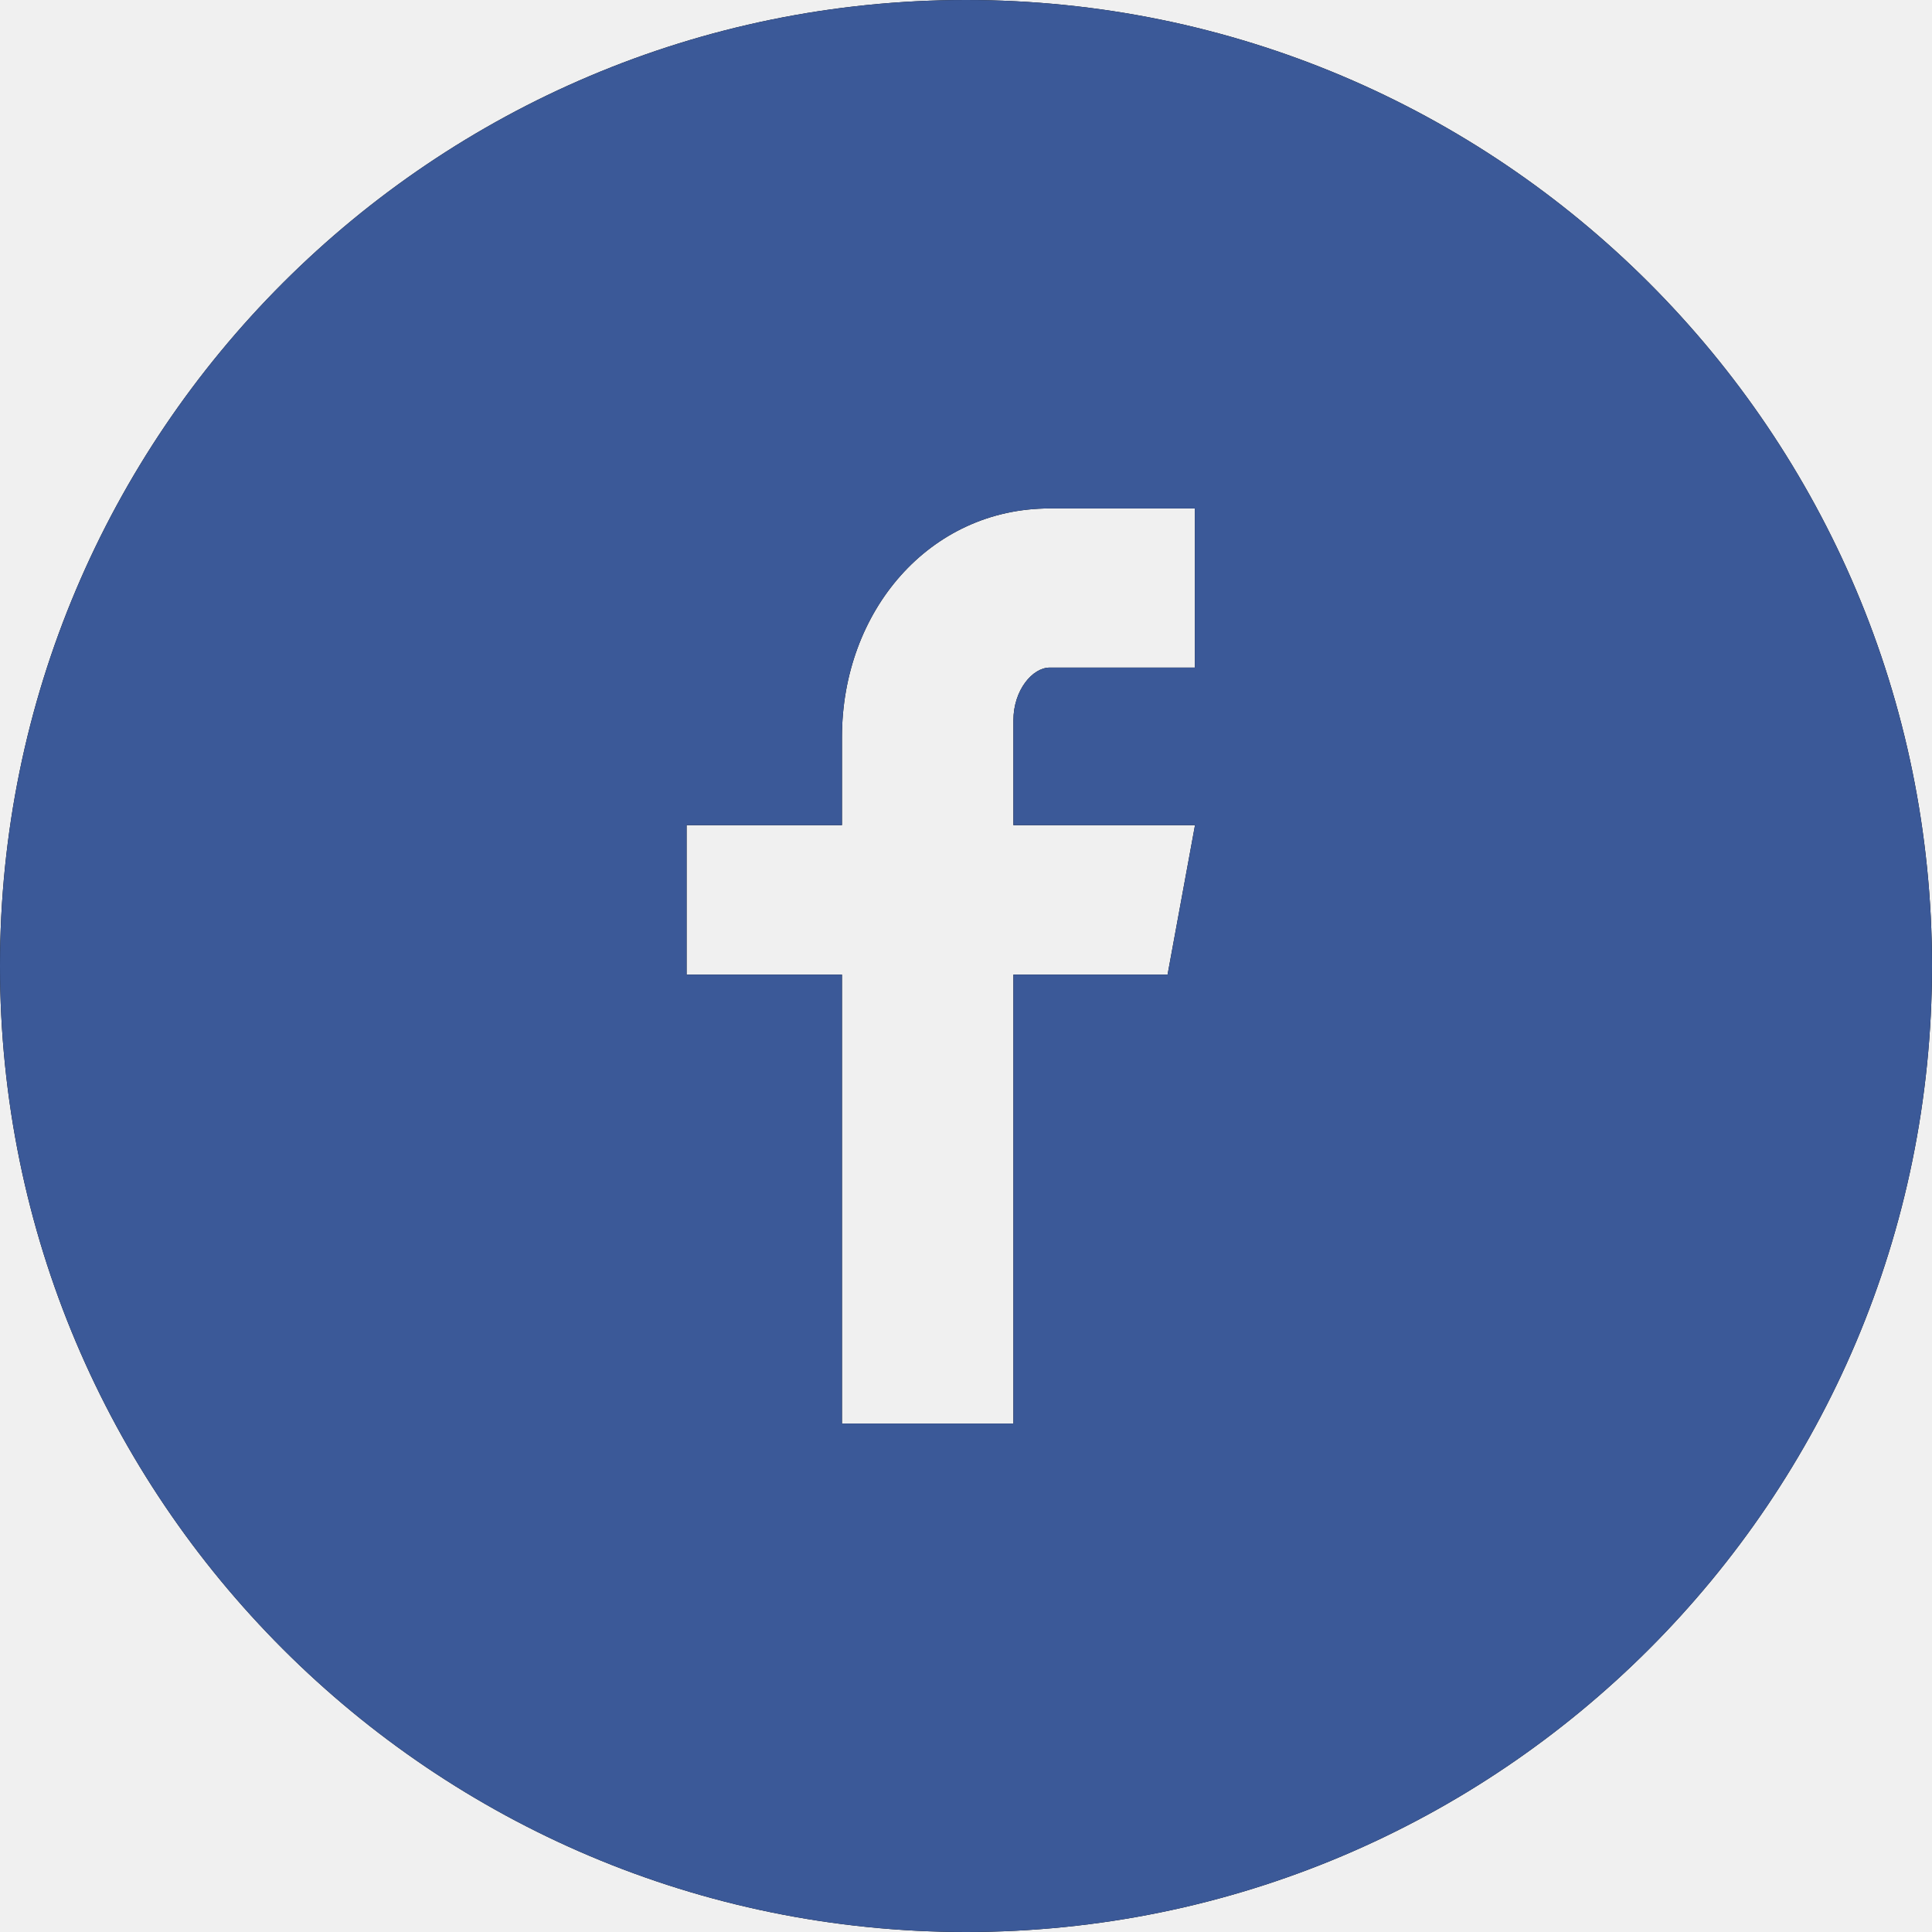
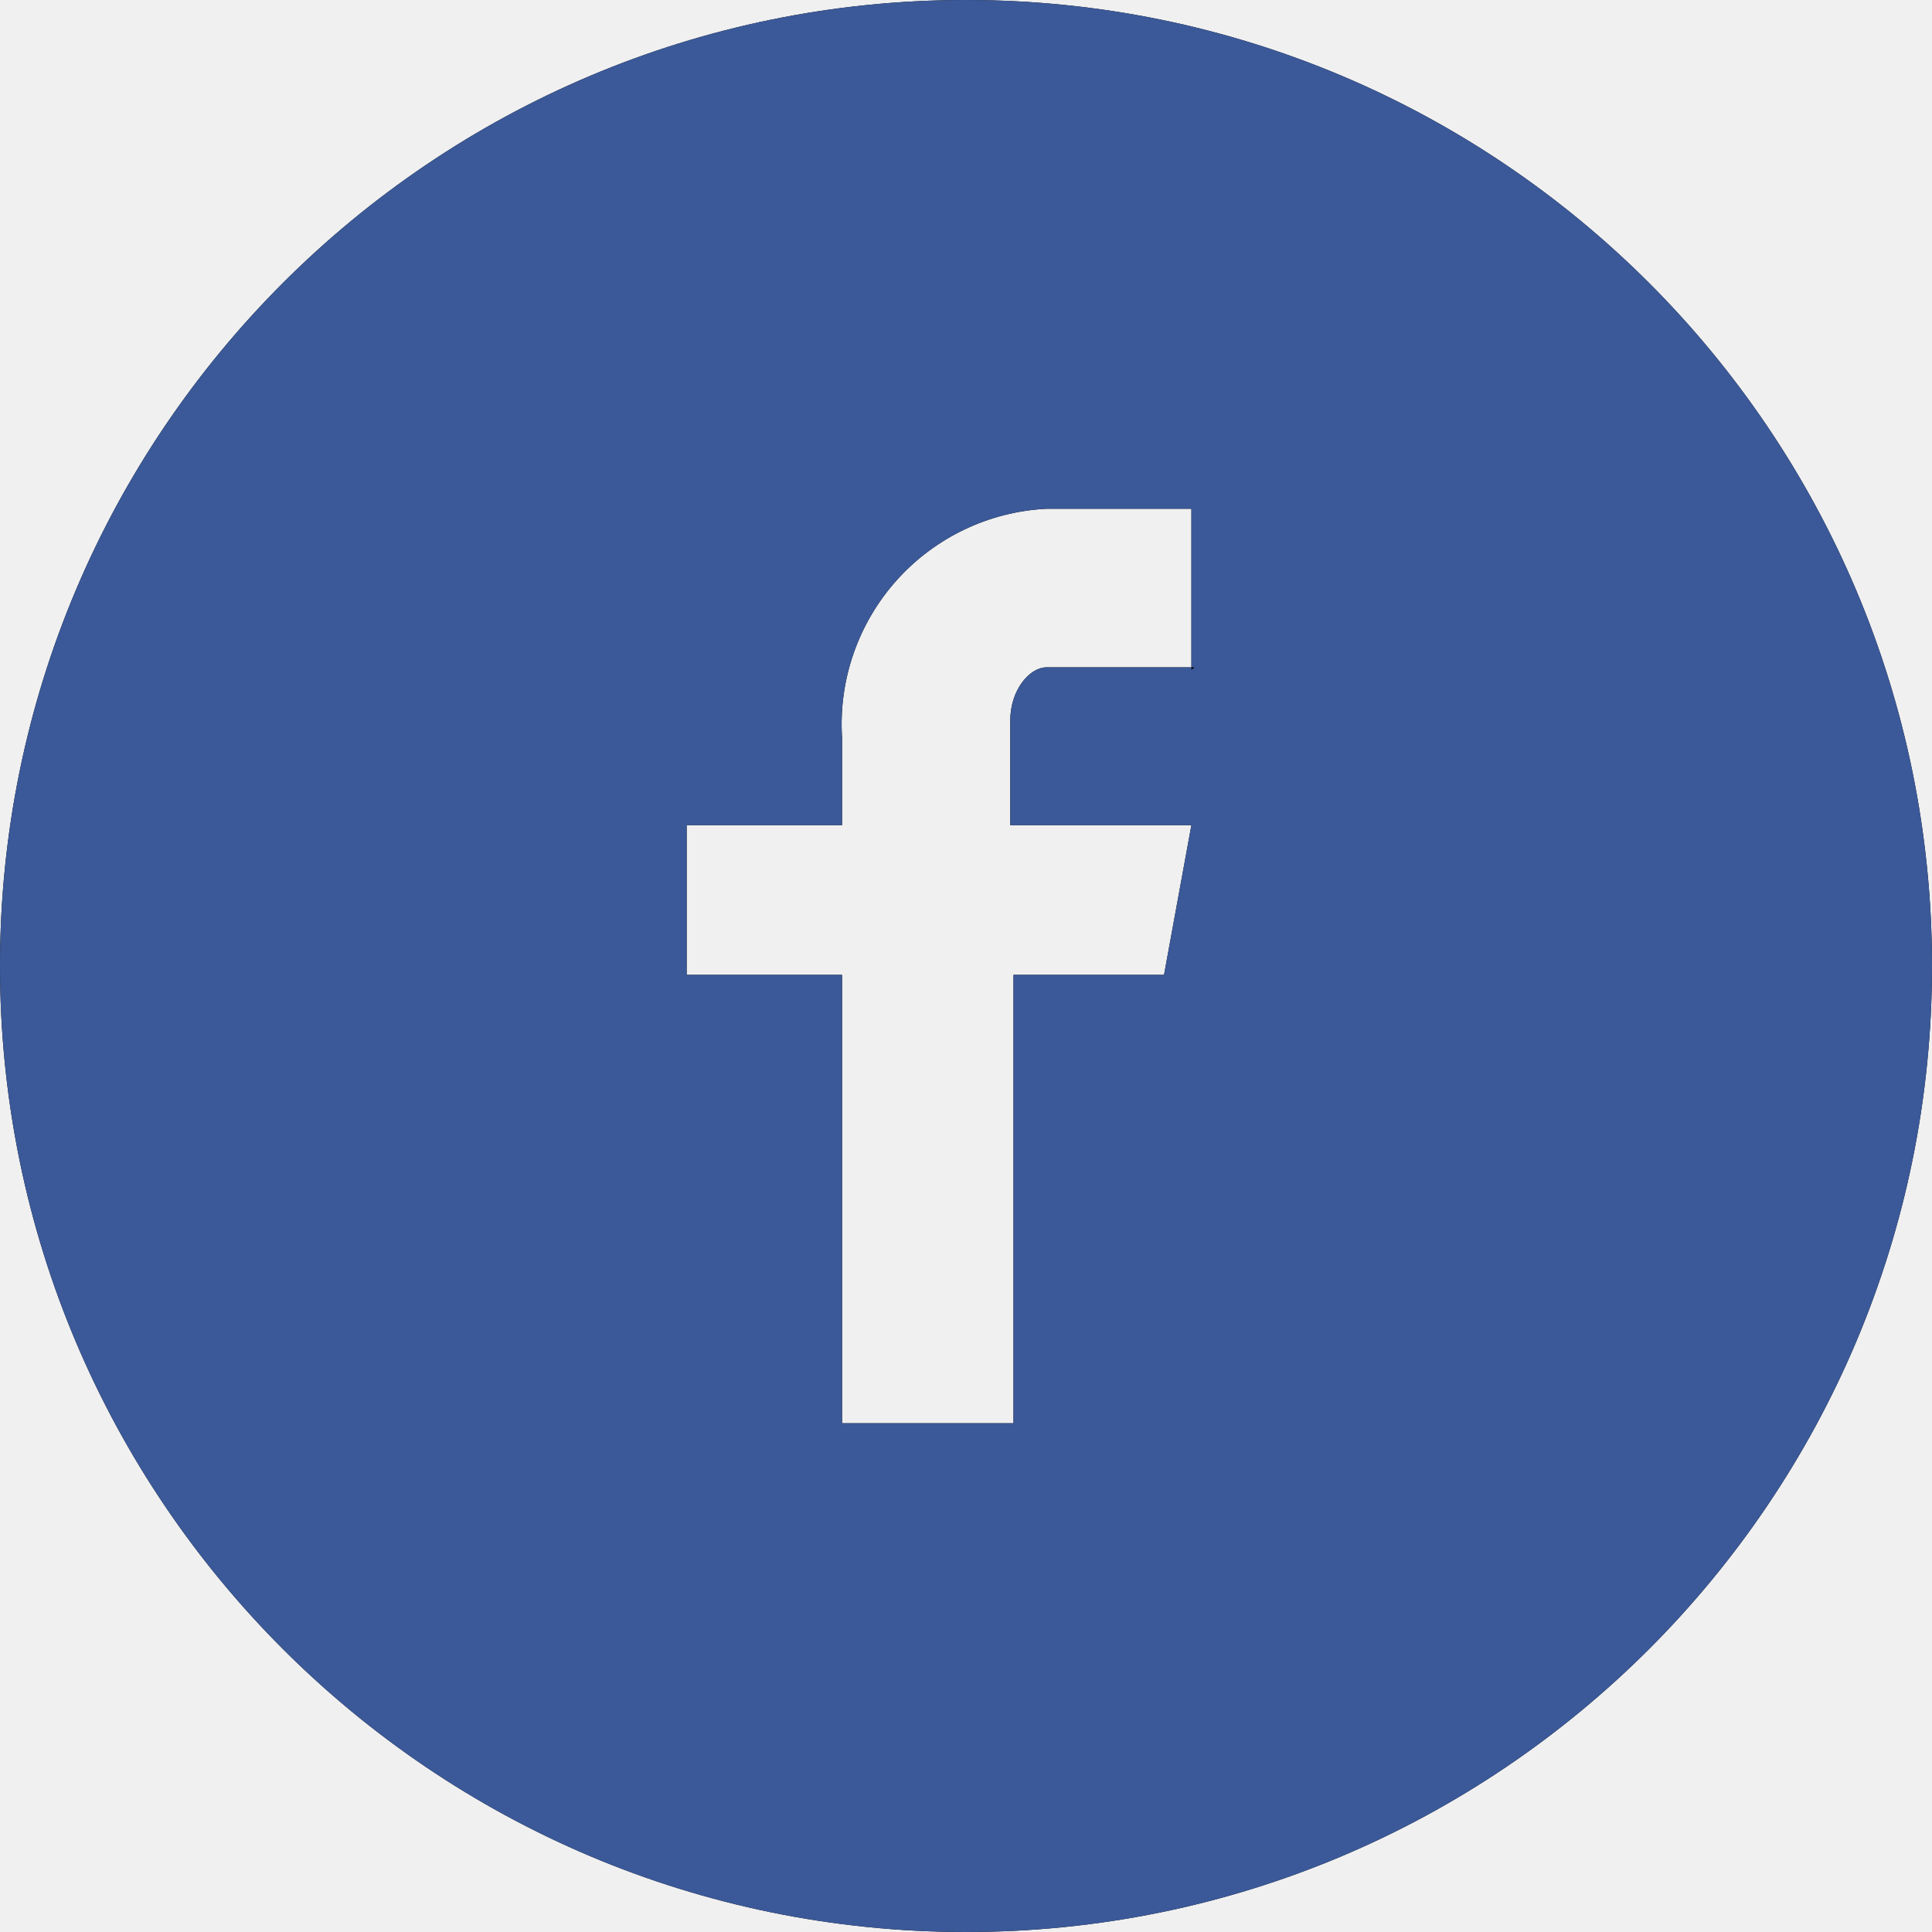
- <svg xmlns="http://www.w3.org/2000/svg" xmlns:xlink="http://www.w3.org/1999/xlink" width="24" height="24" viewBox="0 0 24 24">
+ <svg xmlns="http://www.w3.org/2000/svg" width="24" height="24" viewBox="0 0 24 24">
  <defs>
-     <path id="facebook_icon" d="M12 0C5.372 0 0 5.372 0 12s5.372 12 12 12 12-5.372 12-12S18.628 0 12 0zm2.842 8.293H13.04c-.214 0-.451.28-.451.655v1.302h2.256l-.341 1.857h-1.915v5.577h-2.13v-5.577h-1.93V10.25h1.93V9.158c0-1.568 1.088-2.842 2.58-2.842h1.804v1.977z" />
+     <mask id="a" x="0" y="0" width="24" height="24" maskUnits="userSpaceOnUse">
+       <path d="M12,0A12,12,0,1,0,24,12,12,12,0,0,0,12,0Zm2.84,8.29H13c-.21,0-.45.28-.45.66v1.3h2.25l-.34,1.86H12.59v5.57H10.46V12.11H8.53V10.25h1.93V9.16A2.68,2.68,0,0,1,13,6.32h1.8v2Z" fill="#fff" fill-rule="evenodd" />
+     </mask>
  </defs>
-   <g fill="none" fill-rule="evenodd">
-     <mask id="facebook_icon_mask" fill="#fff">
-       <use xlink:href="#facebook_icon" />
-     </mask>
-     <use fill="#000" fill-rule="nonzero" xlink:href="#facebook_icon" />
-     <g fill="#3B5998" mask="url(#facebook_icon_mask)">
-       <path d="M0 0h24v24H0z" />
-     </g>
+   <path d="M12,0A12,12,0,1,0,24,12,12,12,0,0,0,12,0Zm2.84,8.29H13c-.21,0-.45.28-.45.66v1.3h2.25l-.34,1.86H12.59v5.57H10.46V12.11H8.53V10.25h1.93V9.16A2.68,2.68,0,0,1,13,6.32h1.8v2Z" />
+   <g mask="url(#a)">
+     <path d="M0,0H24V24H0Z" fill="#3b5998" fill-rule="evenodd" />
  </g>
</svg>
